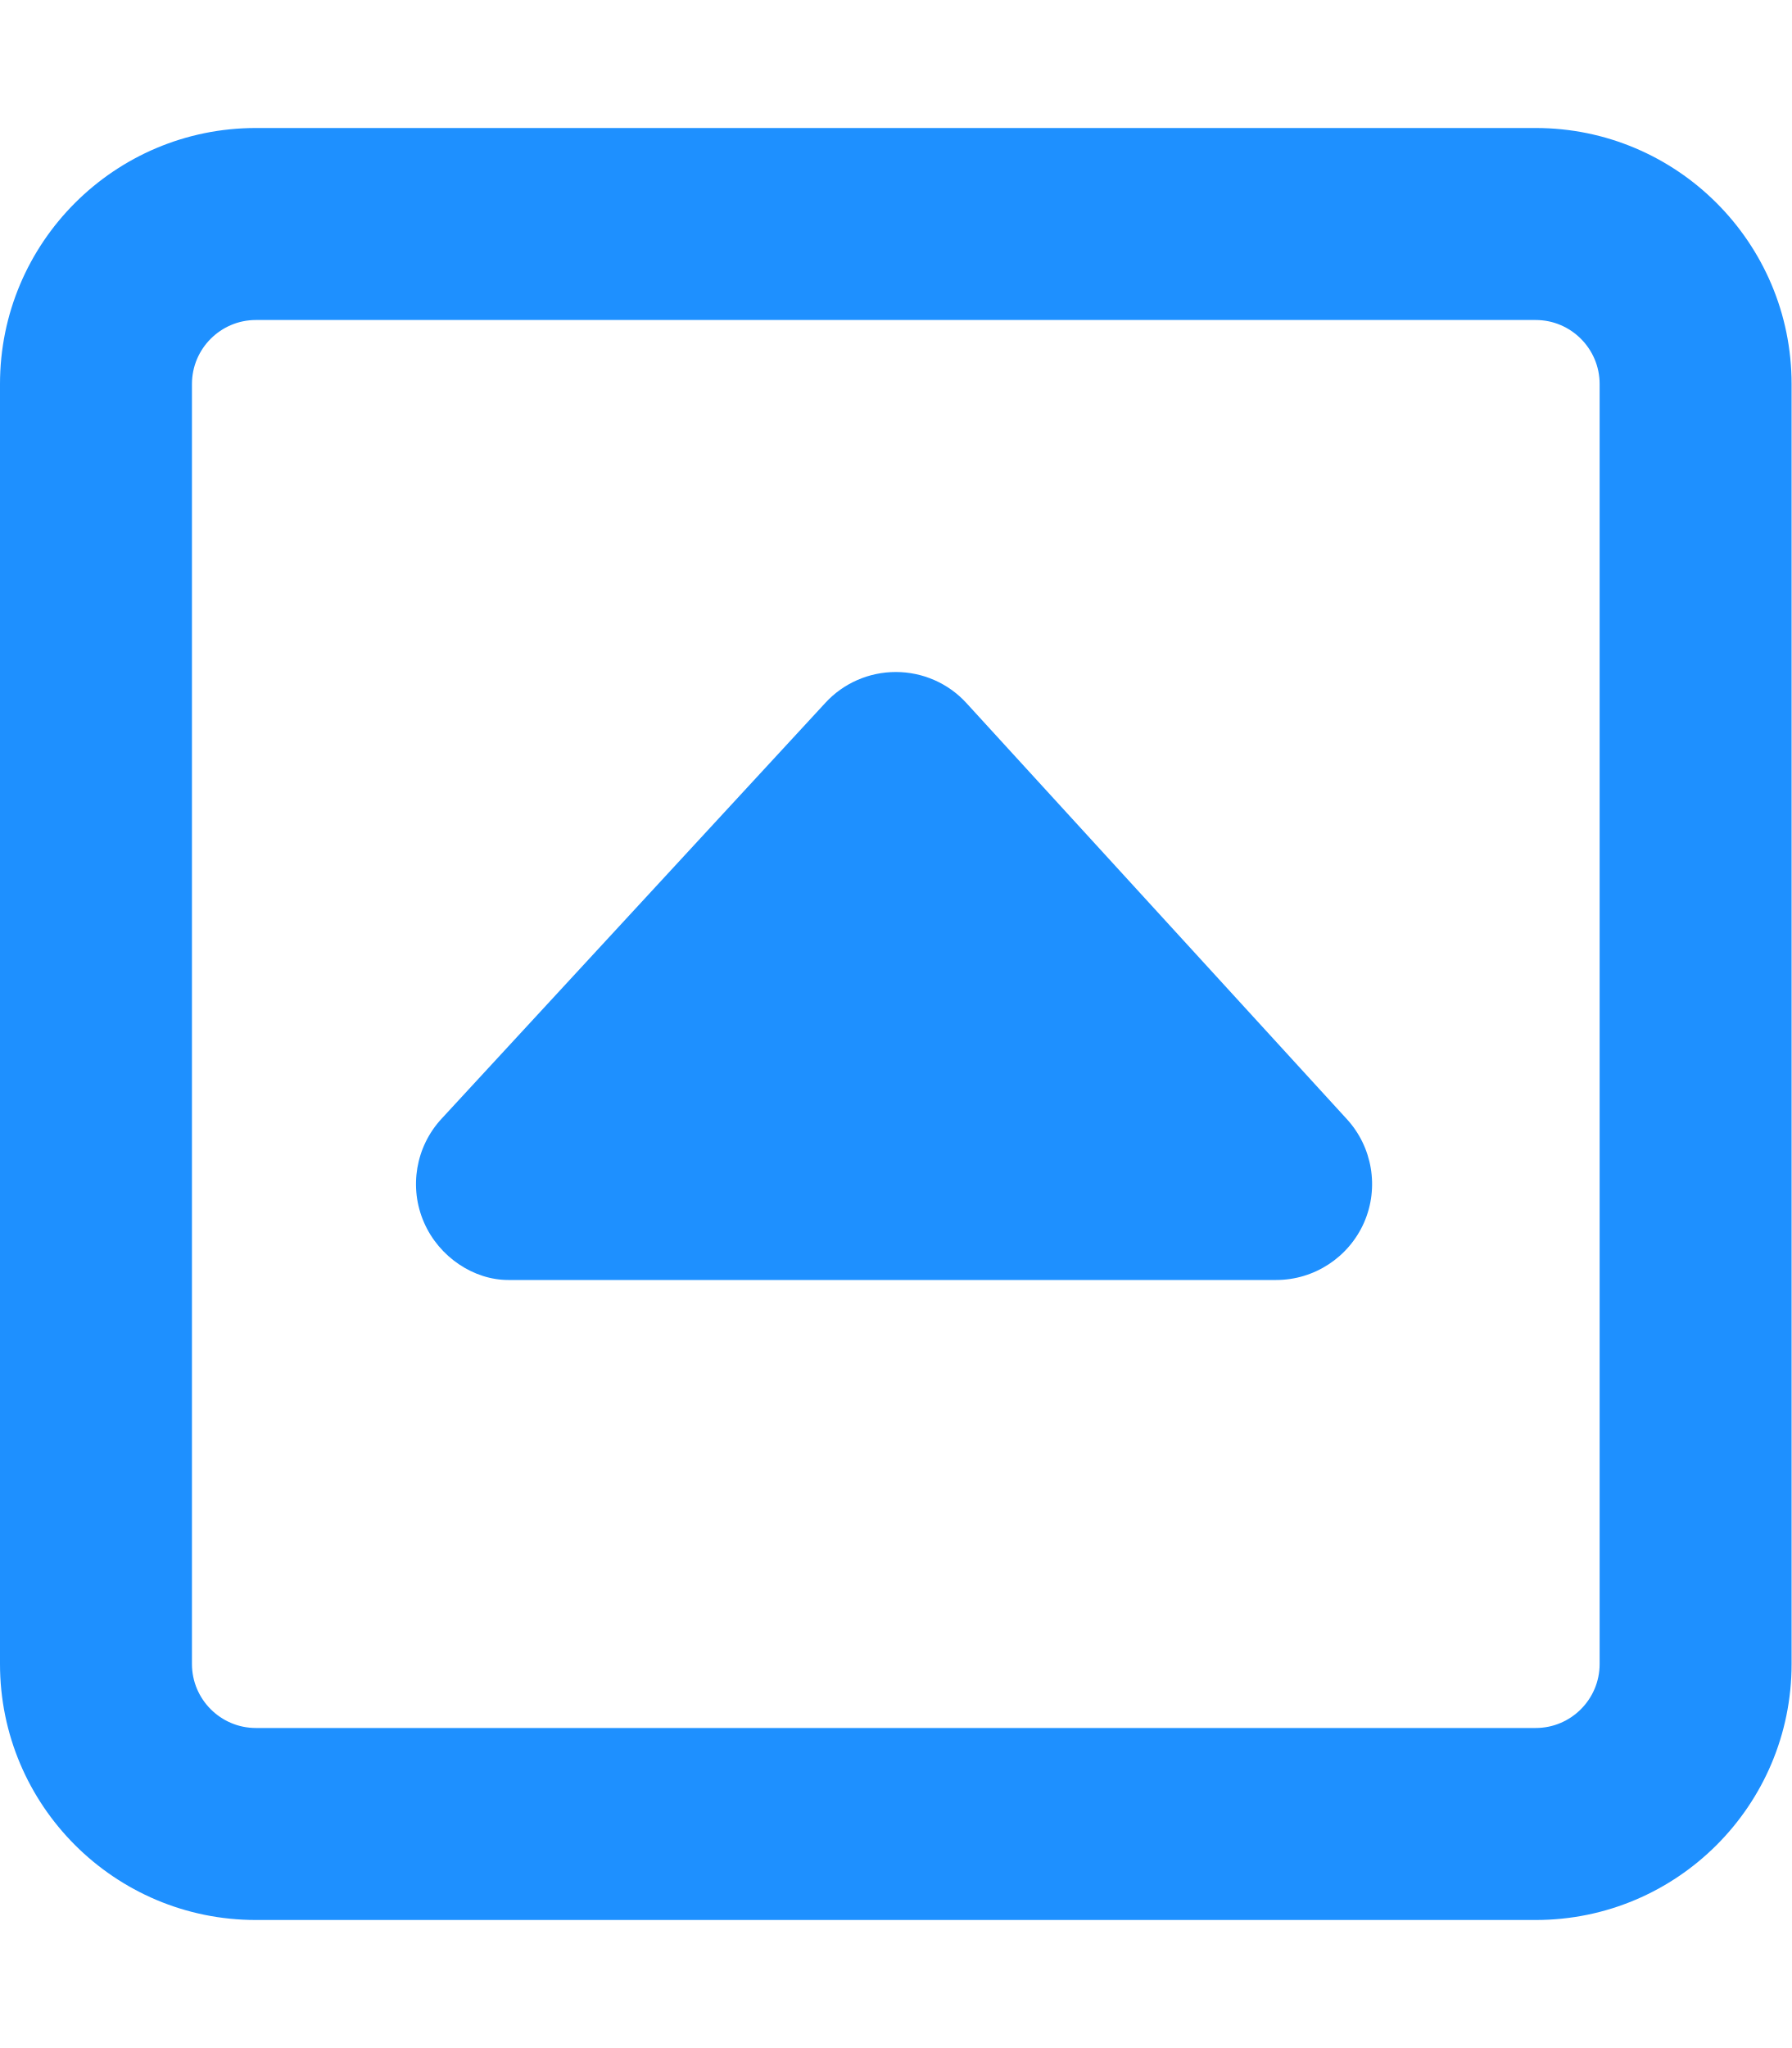
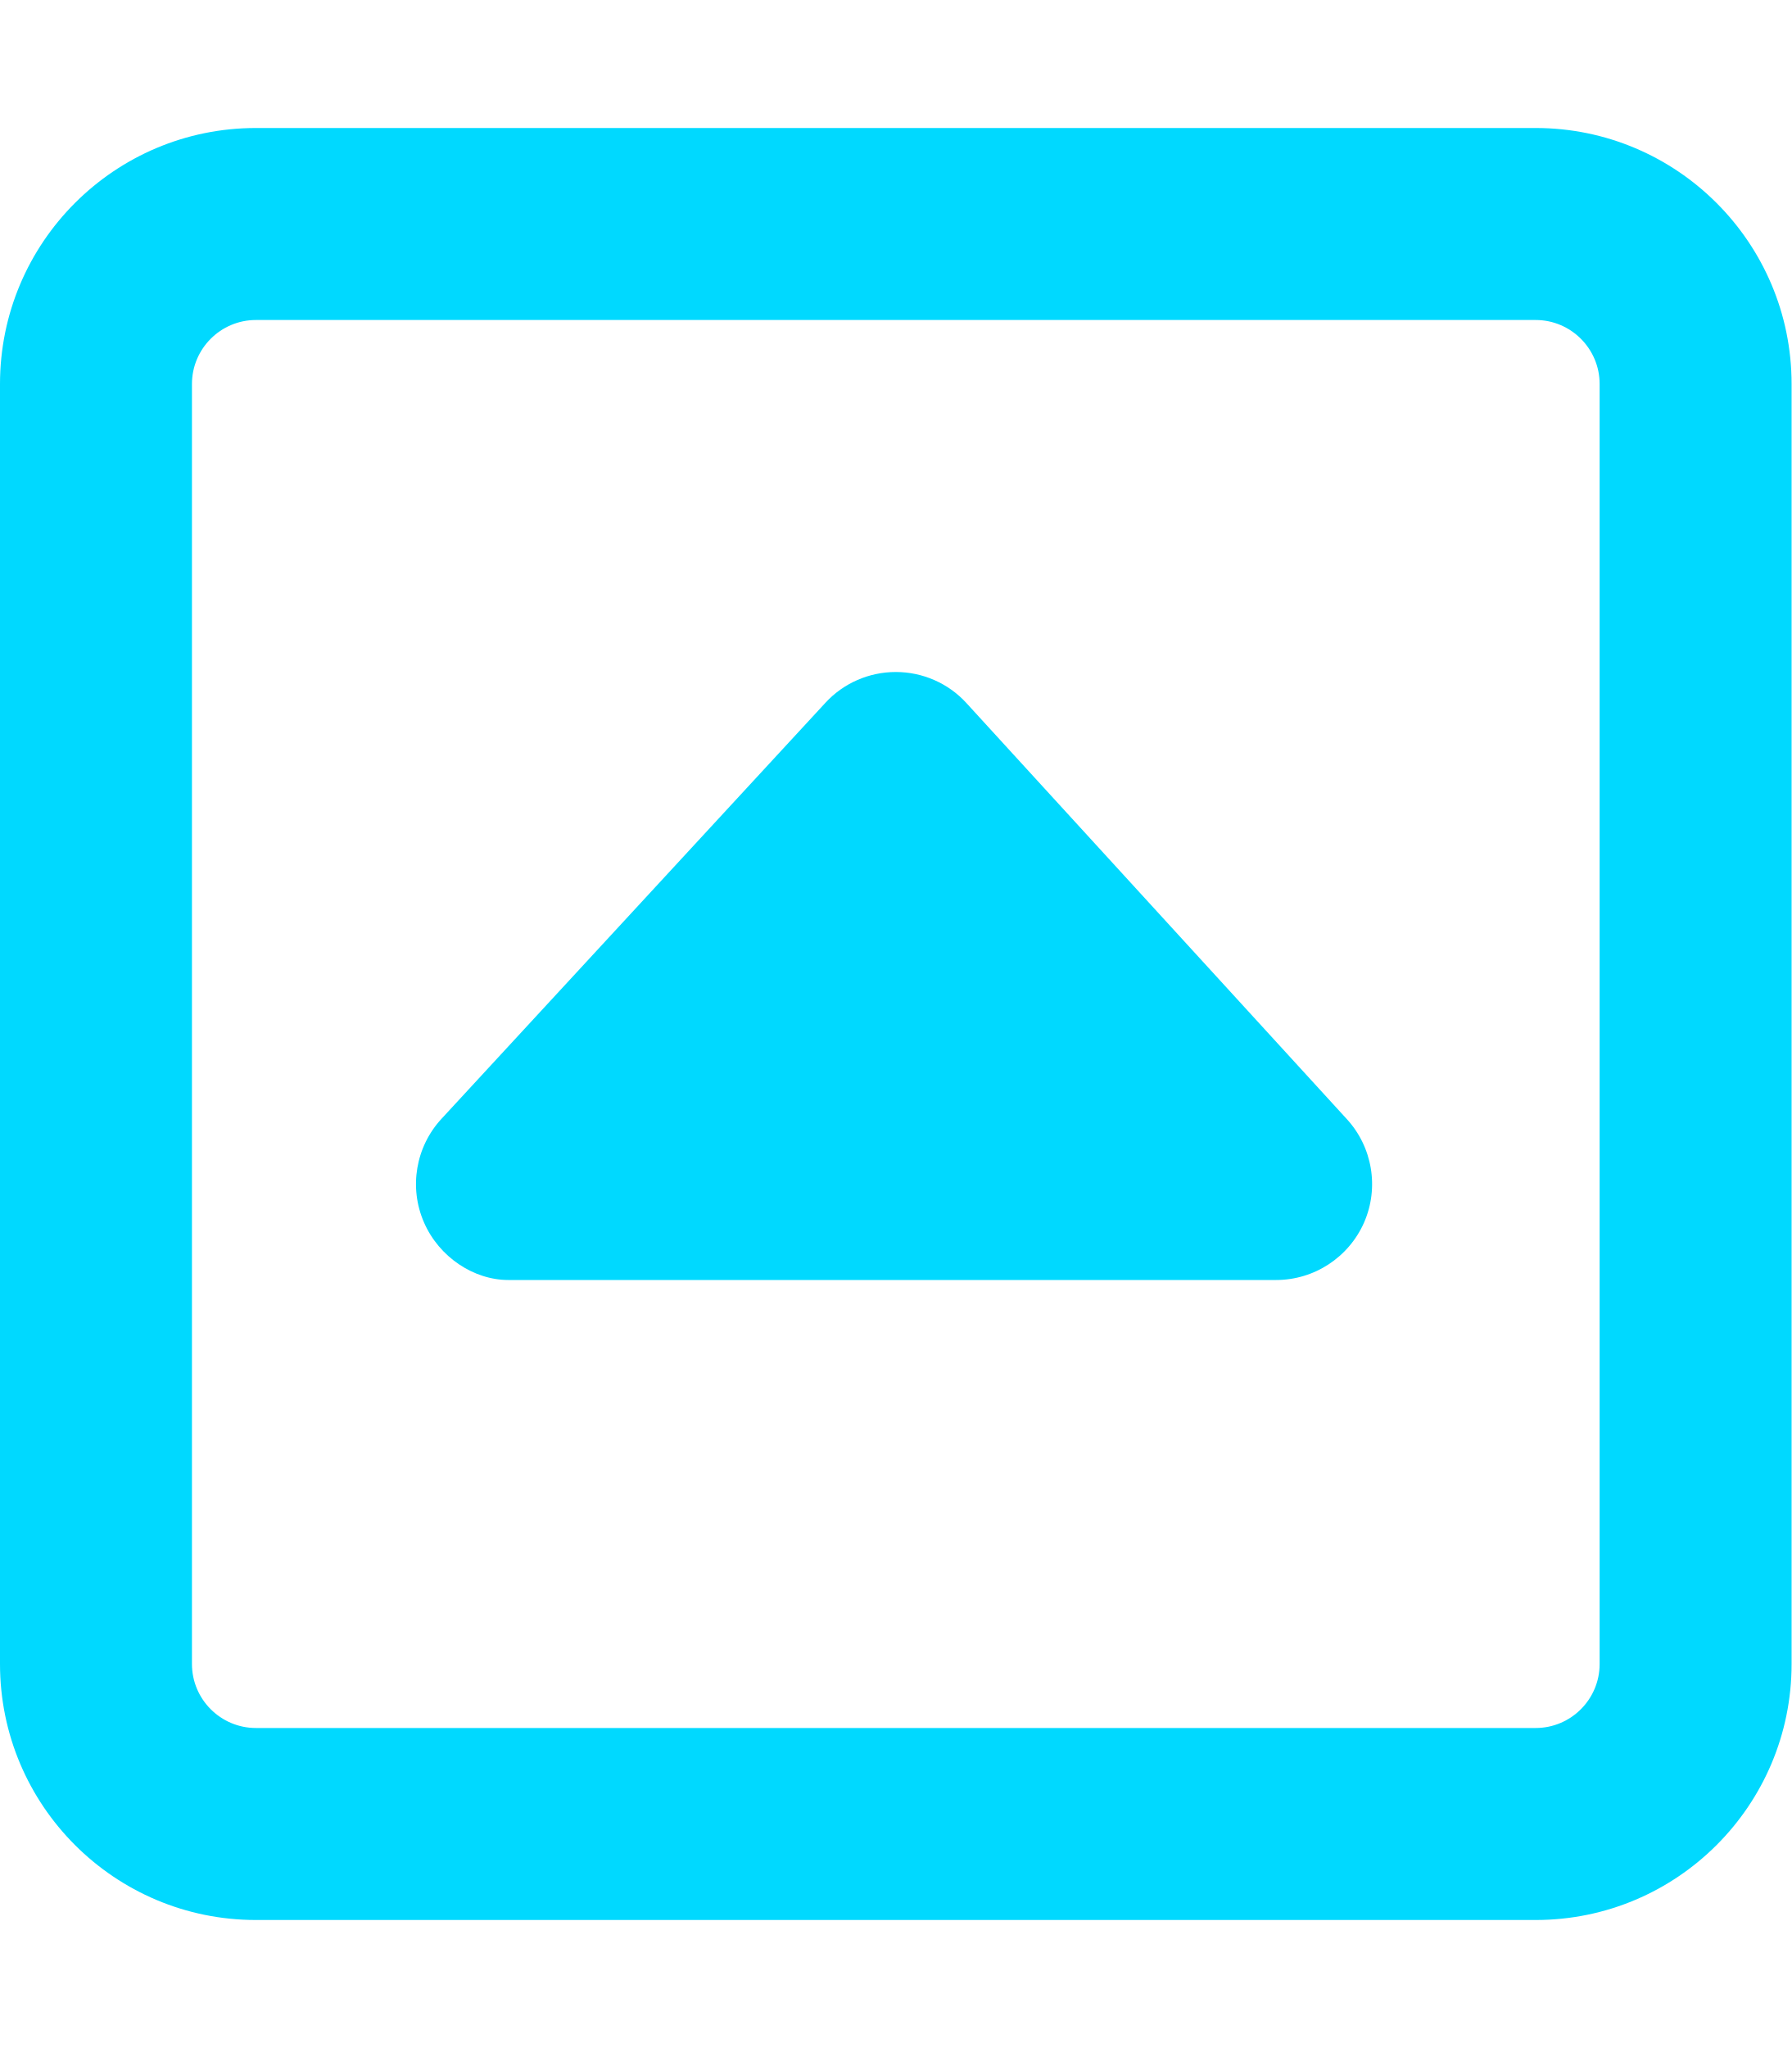
<svg xmlns="http://www.w3.org/2000/svg" viewBox="0 0 448 512">
-   <path fill="#1e90ff" d="M241.6 175.7C237.1 170.8 230.7 168 224 168S210.9 170.8 206.4 175.7l-96 104c-6.469 7-8.188 17.19-4.375 25.91C109.8 314.3 118.5 320 127.1 320h192c9.531 0 18.16-5.656 22-14.38c3.813-8.719 2.094-18.91-4.375-25.91L241.6 175.7zM384 32H64C28.65 32 0 60.66 0 96v320c0 35.34 28.65 64 64 64h320c35.35 0 64-28.66 64-64V96C448 60.66 419.3 32 384 32zM400 416c0 8.82-7.178 16-16 16H64c-8.822 0-16-7.18-16-16V96c0-8.82 7.178-16 16-16h320c8.822 0 16 7.18 16 16V416z" />
+   <path fill="#00d9ff" d="M241.6 175.7C237.1 170.8 230.7 168 224 168S210.9 170.8 206.4 175.7l-96 104c-6.469 7-8.188 17.19-4.375 25.91C109.8 314.3 118.5 320 127.1 320h192c9.531 0 18.16-5.656 22-14.38c3.813-8.719 2.094-18.91-4.375-25.91L241.6 175.7zM384 32H64C28.65 32 0 60.66 0 96v320c0 35.34 28.65 64 64 64h320c35.35 0 64-28.66 64-64V96C448 60.66 419.3 32 384 32zM400 416c0 8.82-7.178 16-16 16H64c-8.822 0-16-7.18-16-16V96c0-8.82 7.178-16 16-16h320c8.822 0 16 7.18 16 16V416z" />
</svg>
